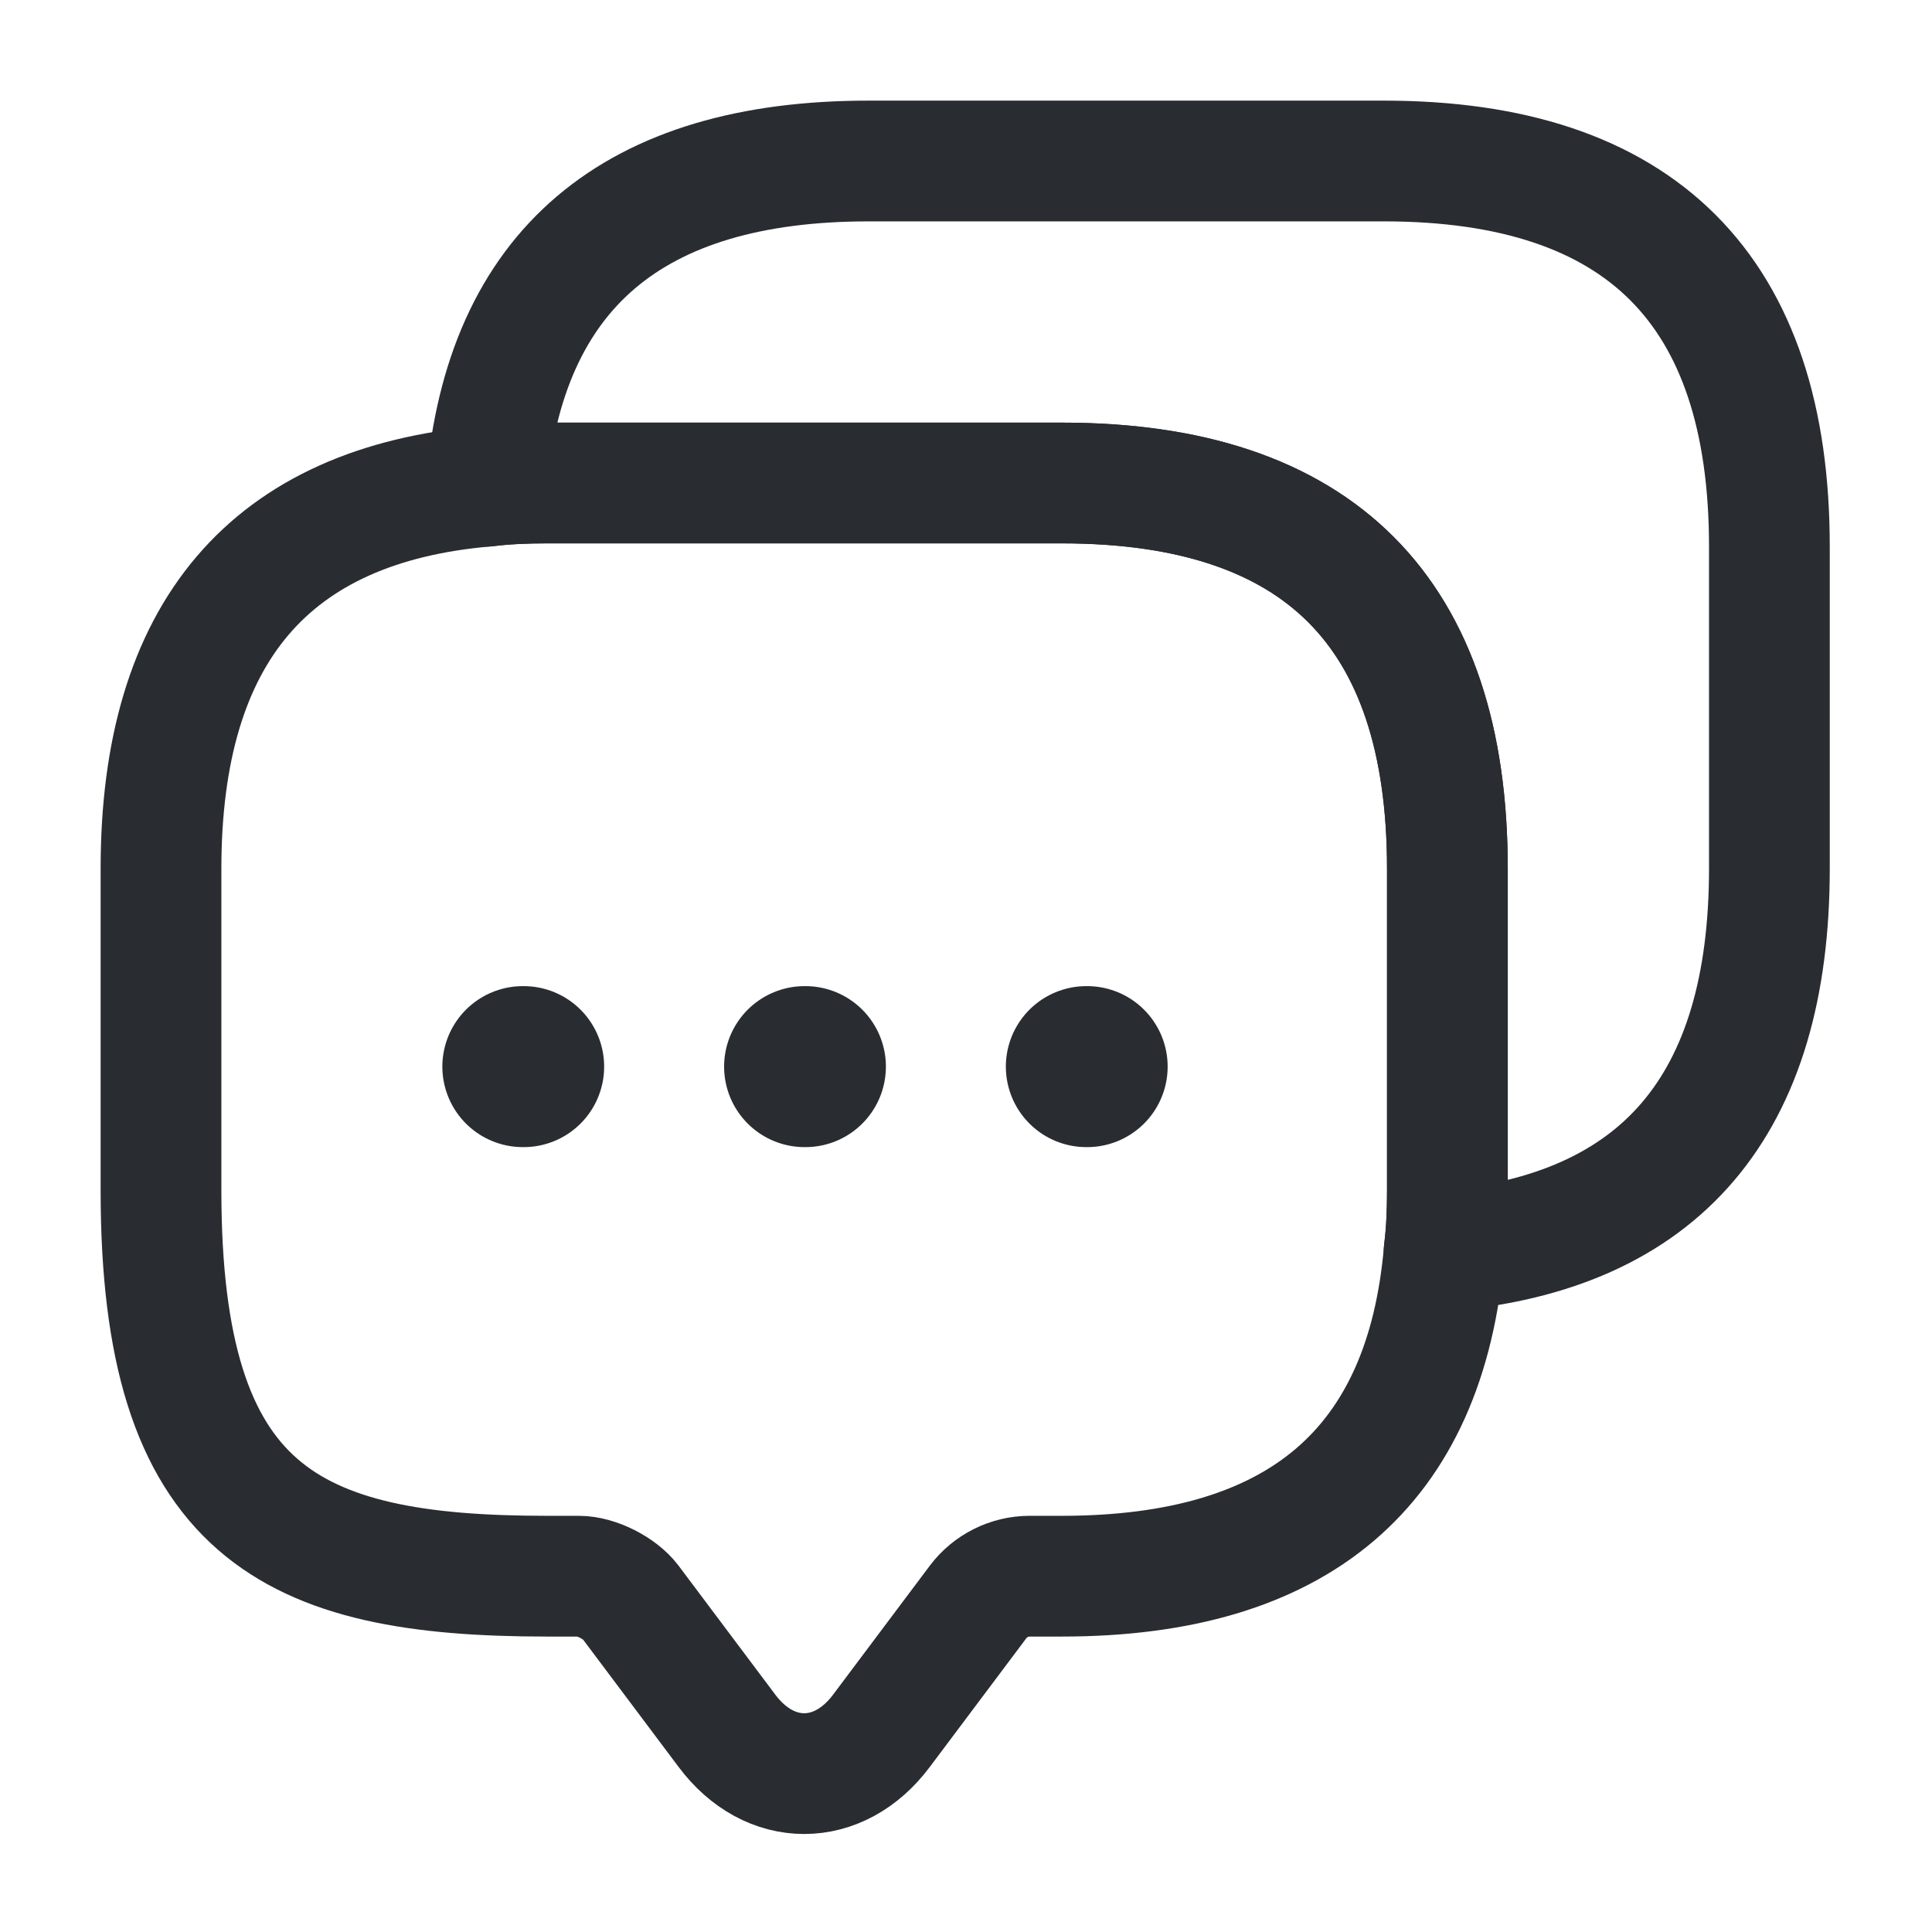
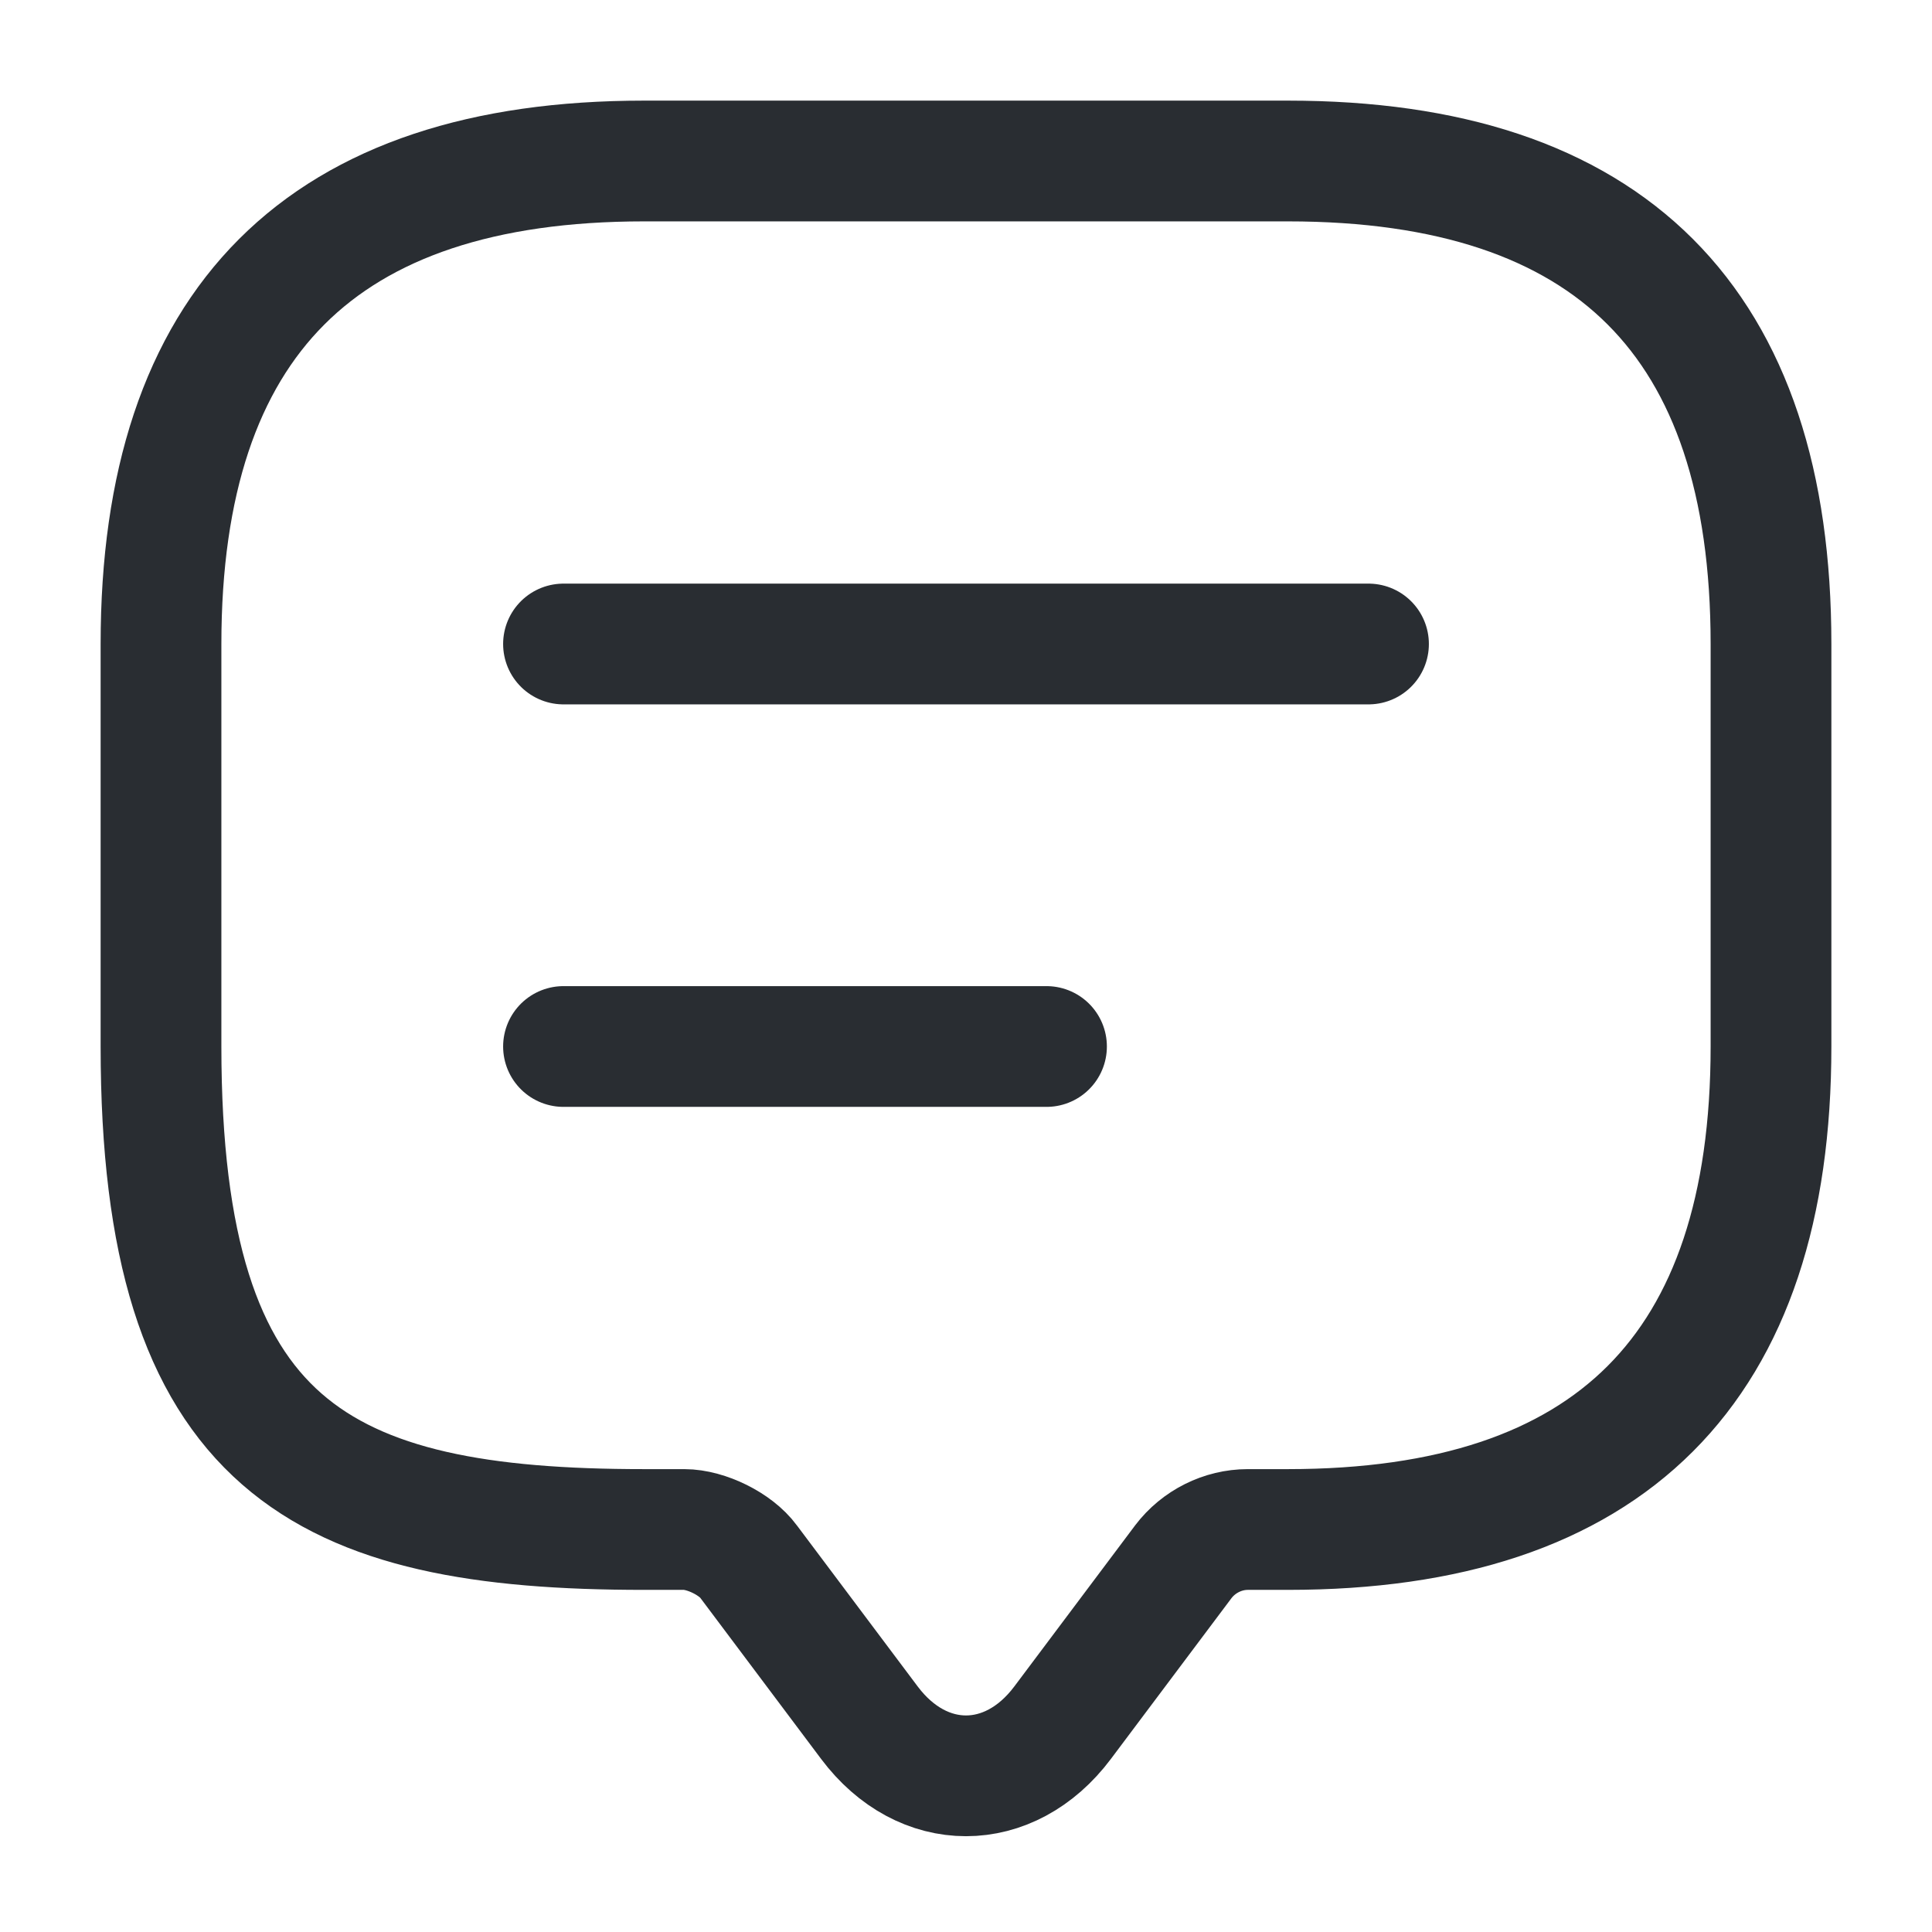
<svg xmlns="http://www.w3.org/2000/svg" width="800px" height="800px" viewBox="0 0 24 24" fill="none">
-   <path d="M17.98 10.79V14.79C17.98 15.05 17.97 15.3 17.94 15.54C17.71 18.24 16.12 19.58 13.19 19.58H12.79C12.54 19.58 12.3 19.7 12.15 19.9L10.95 21.5C10.42 22.21 9.56 22.21 9.03 21.5L7.83 19.9C7.7 19.73 7.41 19.58 7.19 19.58H6.79C3.6 19.58 2 18.79 2 14.79V10.79C2 7.86 3.35 6.27 6.04 6.04C6.28 6.01 6.53 6 6.79 6H13.19C16.38 6 17.98 7.6 17.98 10.79Z" stroke="#292D32" stroke-width="1.5" stroke-miterlimit="10" stroke-linecap="round" stroke-linejoin="round" />
-   <path d="M21.98 6.79V10.79C21.98 13.73 20.63 15.31 17.94 15.54C17.97 15.3 17.98 15.05 17.98 14.79V10.79C17.98 7.6 16.38 6 13.19 6H6.79C6.53 6 6.28 6.01 6.04 6.04C6.27 3.35 7.86 2 10.79 2H17.19C20.38 2 21.98 3.6 21.98 6.79Z" stroke="#292D32" stroke-width="1.5" stroke-miterlimit="10" stroke-linecap="round" stroke-linejoin="round" />
-   <path d="M13.495 13.25H13.505" stroke="#292D32" stroke-width="2" stroke-linecap="round" stroke-linejoin="round" />
-   <path d="M9.995 13.25H10.005" stroke="#292D32" stroke-width="2" stroke-linecap="round" stroke-linejoin="round" />
-   <path d="M6.495 13.25H6.505" stroke="#292D32" stroke-width="2" stroke-linecap="round" stroke-linejoin="round" />
+   <path d="M8.5 19H8C4 19 2 18 2 13V8C2 4 4 2 8 2H16C20 2 22 4 22 8V13C22 17 20 19 16 19H15.5C15.19 19 14.89 19.15 14.7 19.4L13.2 21.4C12.54 22.28 11.46 22.28 10.8 21.4L9.3 19.4C9.14 19.18 8.77 19 8.5 19Z" stroke="#292D32" stroke-width="1.5" stroke-miterlimit="10" stroke-linecap="round" stroke-linejoin="round" />
+   <path d="M7 8H17" stroke="#292D32" stroke-width="1.5" stroke-linecap="round" stroke-linejoin="round" />
+   <path d="M7 13H13" stroke="#292D32" stroke-width="1.5" stroke-linecap="round" stroke-linejoin="round" />
</svg>
